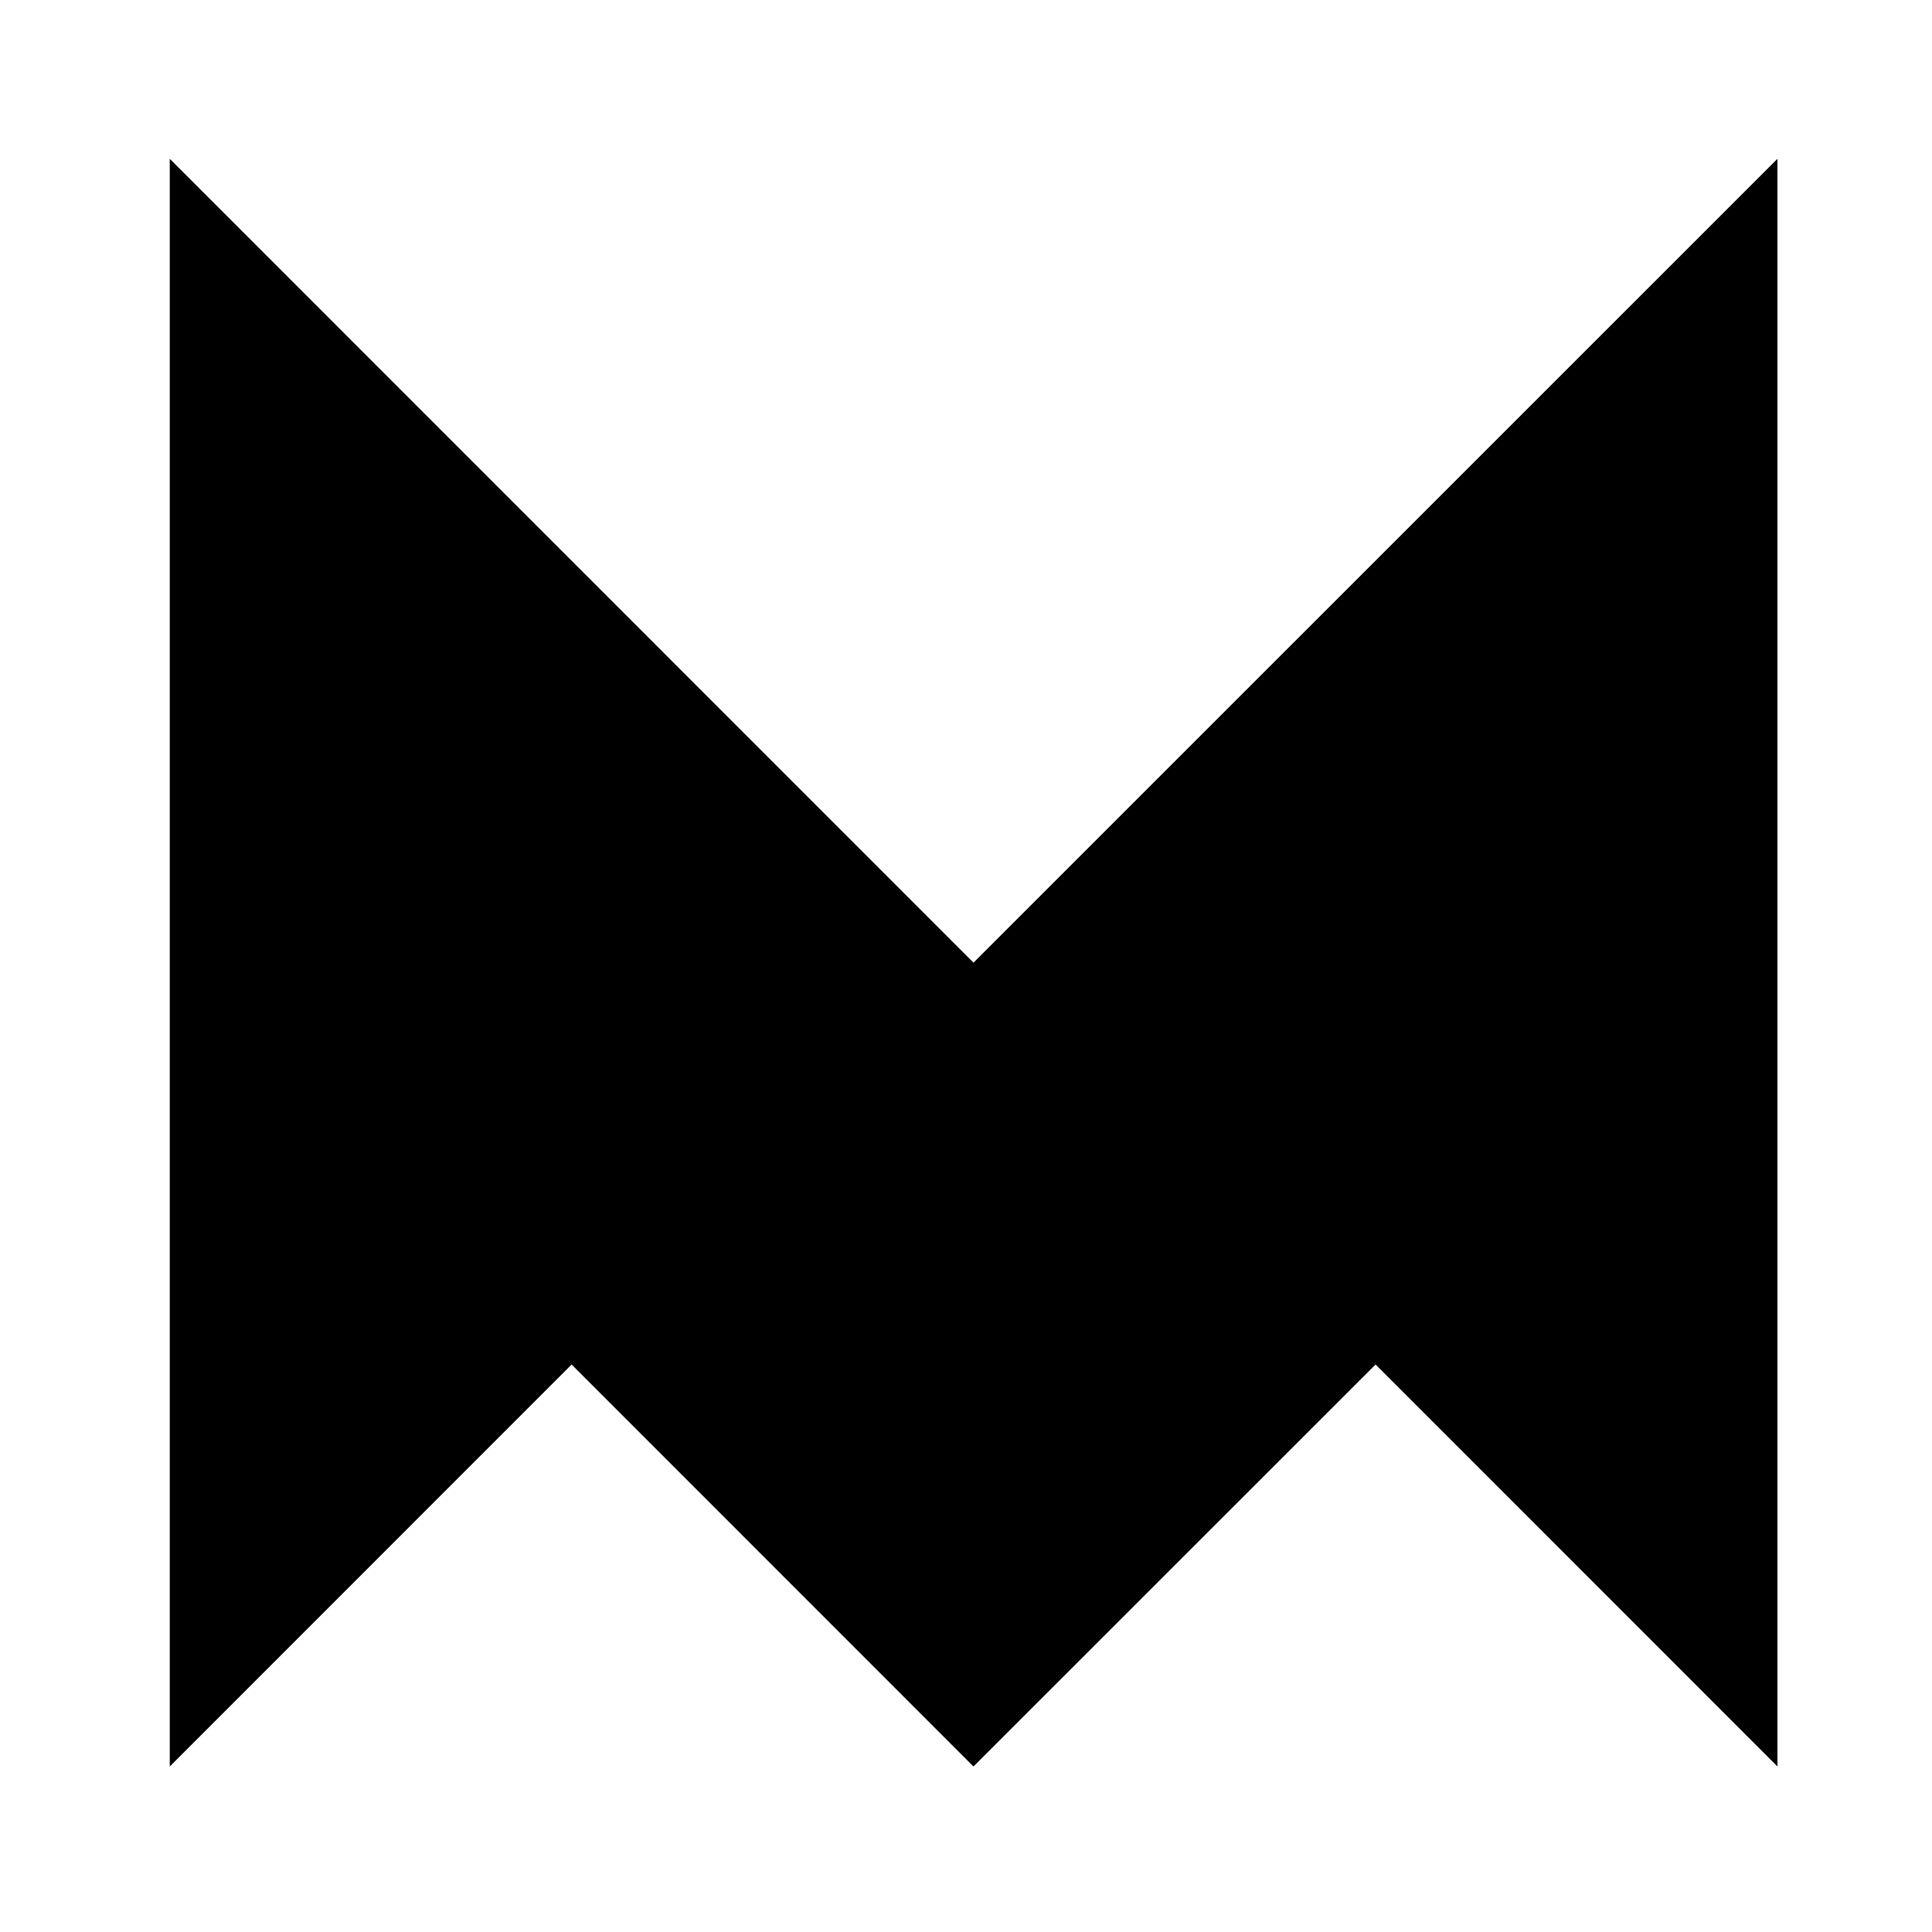
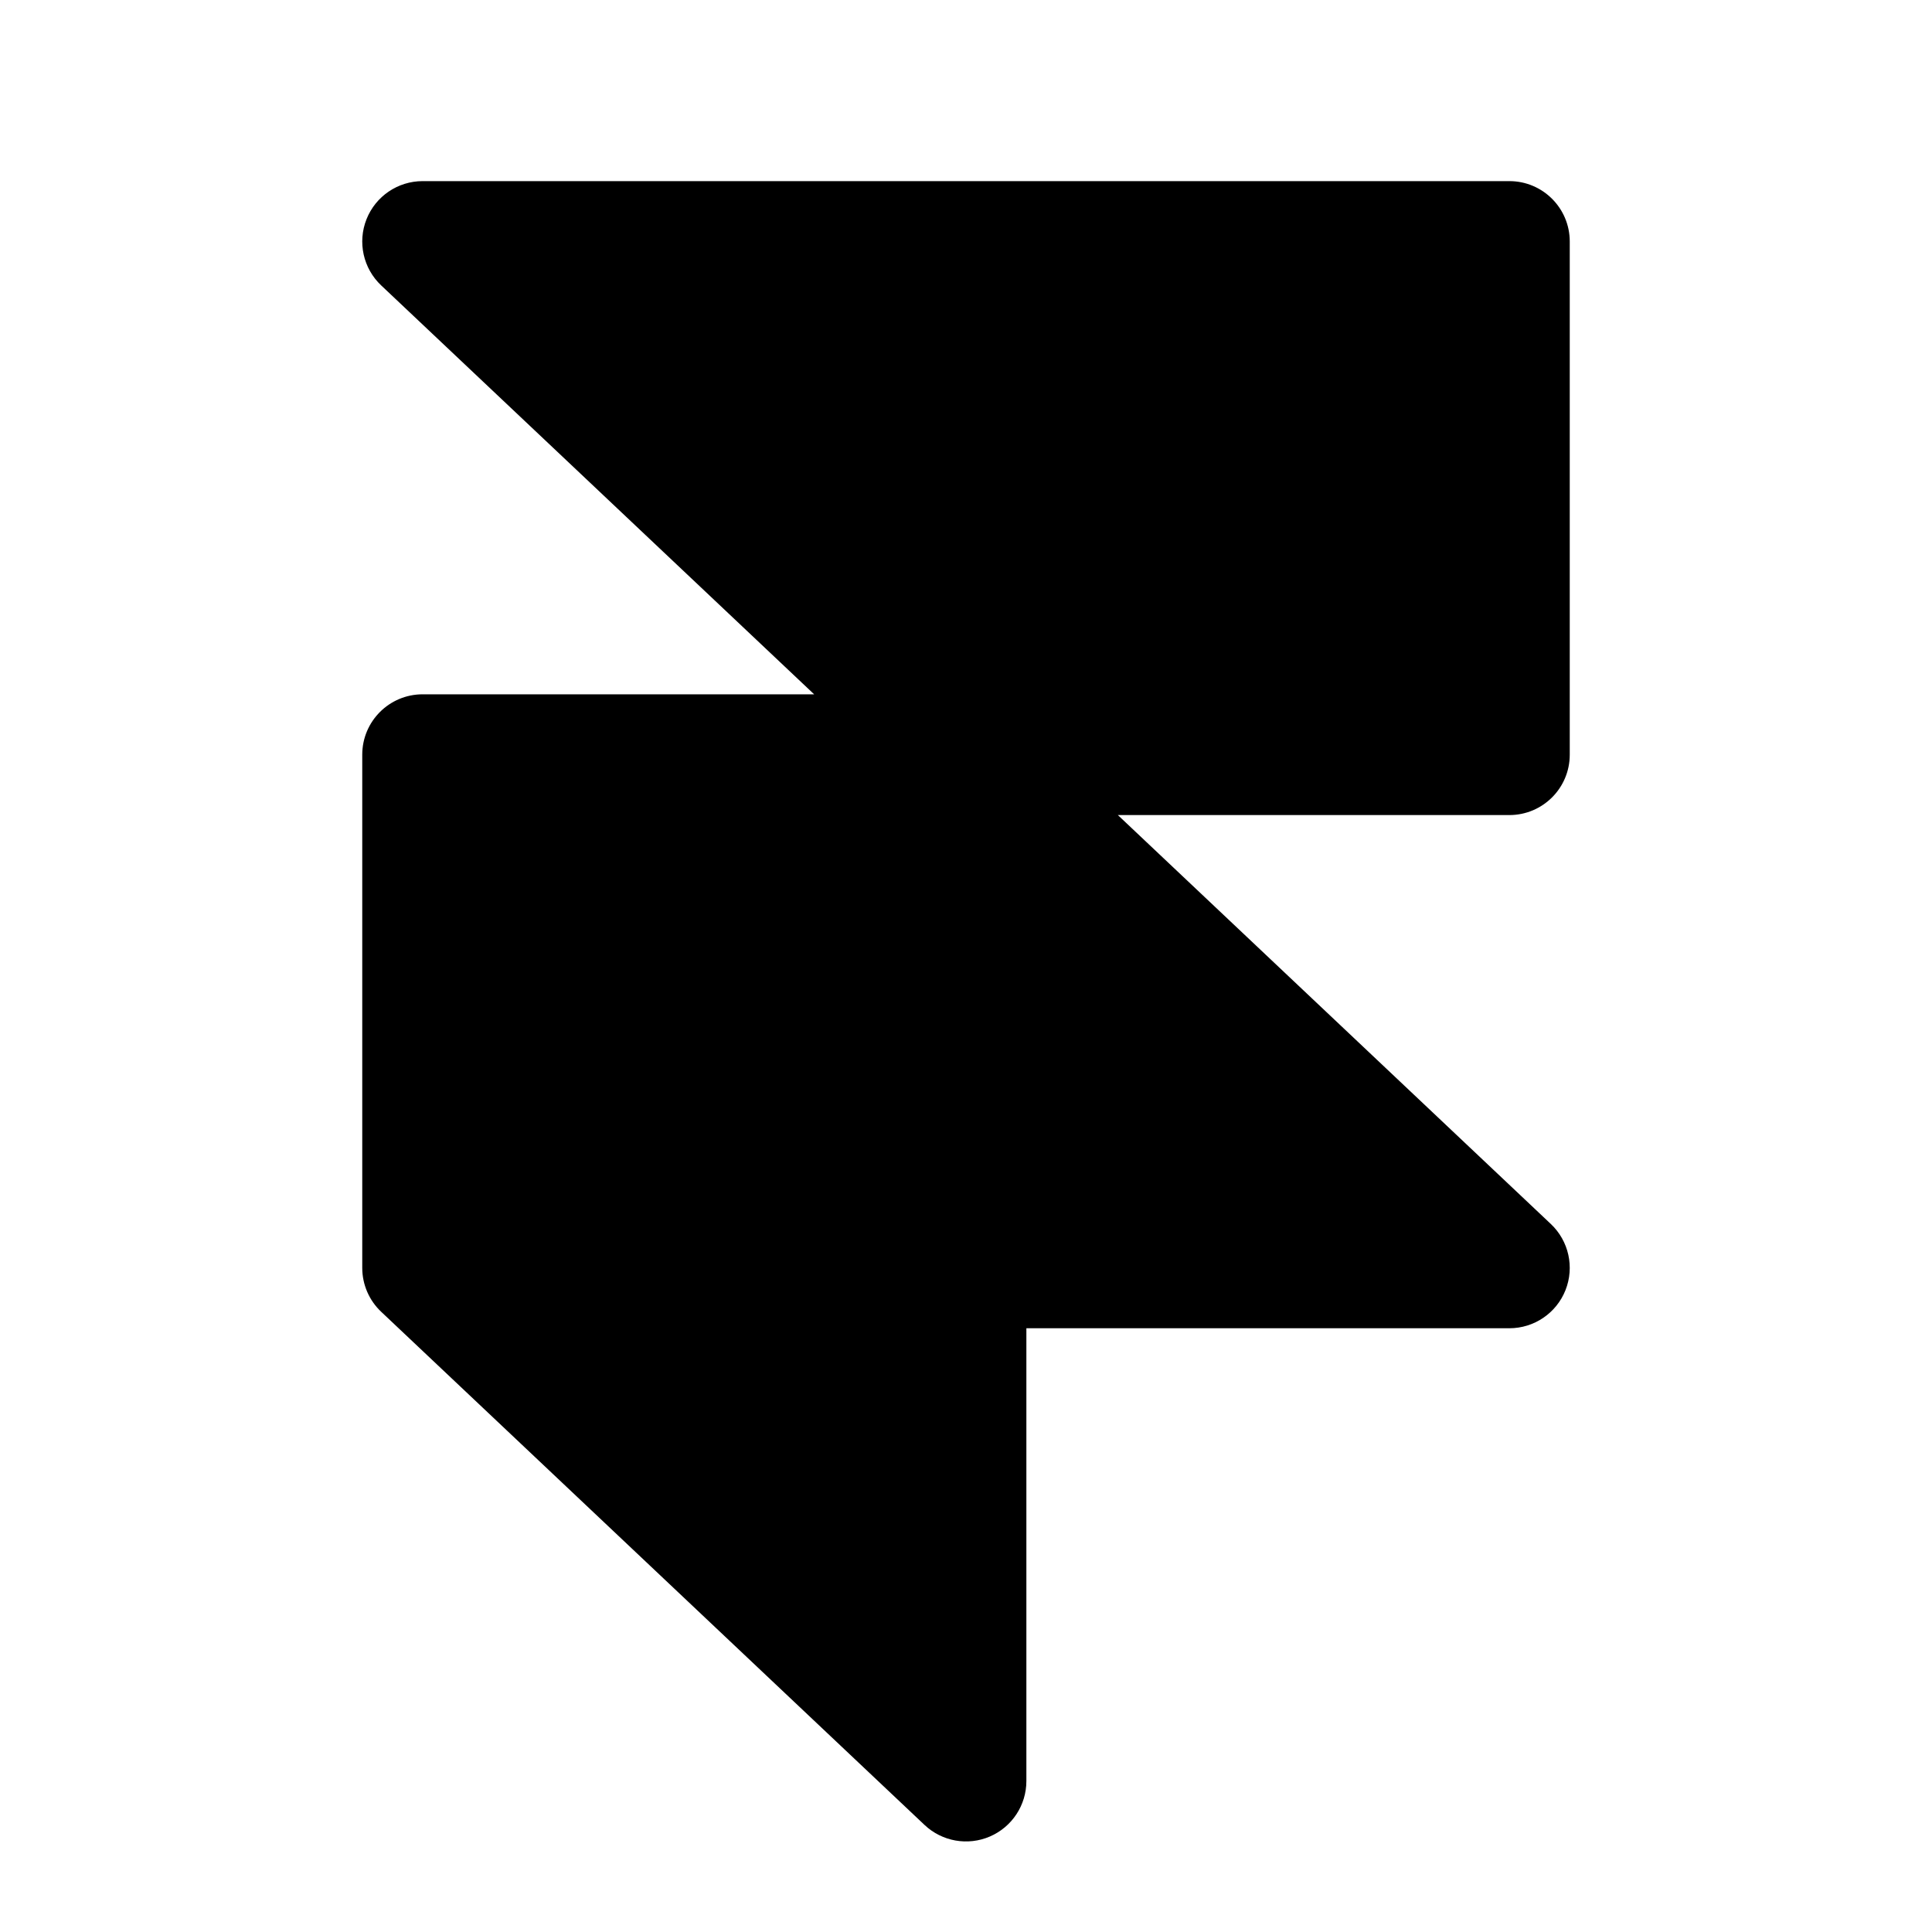
- <svg xmlns="http://www.w3.org/2000/svg" id="Layer_1" data-name="Layer 1" viewBox="0 0 150 150">
-   <defs>
-     <style>.cls-1{fill:none;}</style>
-   </defs>
-   <g id="Layer_2" data-name="Layer 2">
-     <path class="cls-1" d="M0,0H150V150H0Z" transform="translate(0 0)" />
-   </g>
-   <path d="M13.18,137.15V12.33l62.4,62.41L138,12.33V137.15l-31.2-31.21L75.58,137.15l-31.2-31.21Z" transform="translate(0 0)" />
+ <svg xmlns="http://www.w3.org/2000/svg" width="256px" height="256px" viewBox="0 0 256 256" id="Flat">
+   <path d="M200,108H148.122l57.371,54.184A8,8,0,0,1,200,176H136v60a8,8,0,0,1-13.493,5.816l-72-68A7.999,7.999,0,0,1,48,168V100a8,8,0,0,1,8-8h51.878L50.507,37.816A8,8,0,0,1,56,24H200a8,8,0,0,1,8,8v68A8,8,0,0,1,200,108Z" />
</svg>
